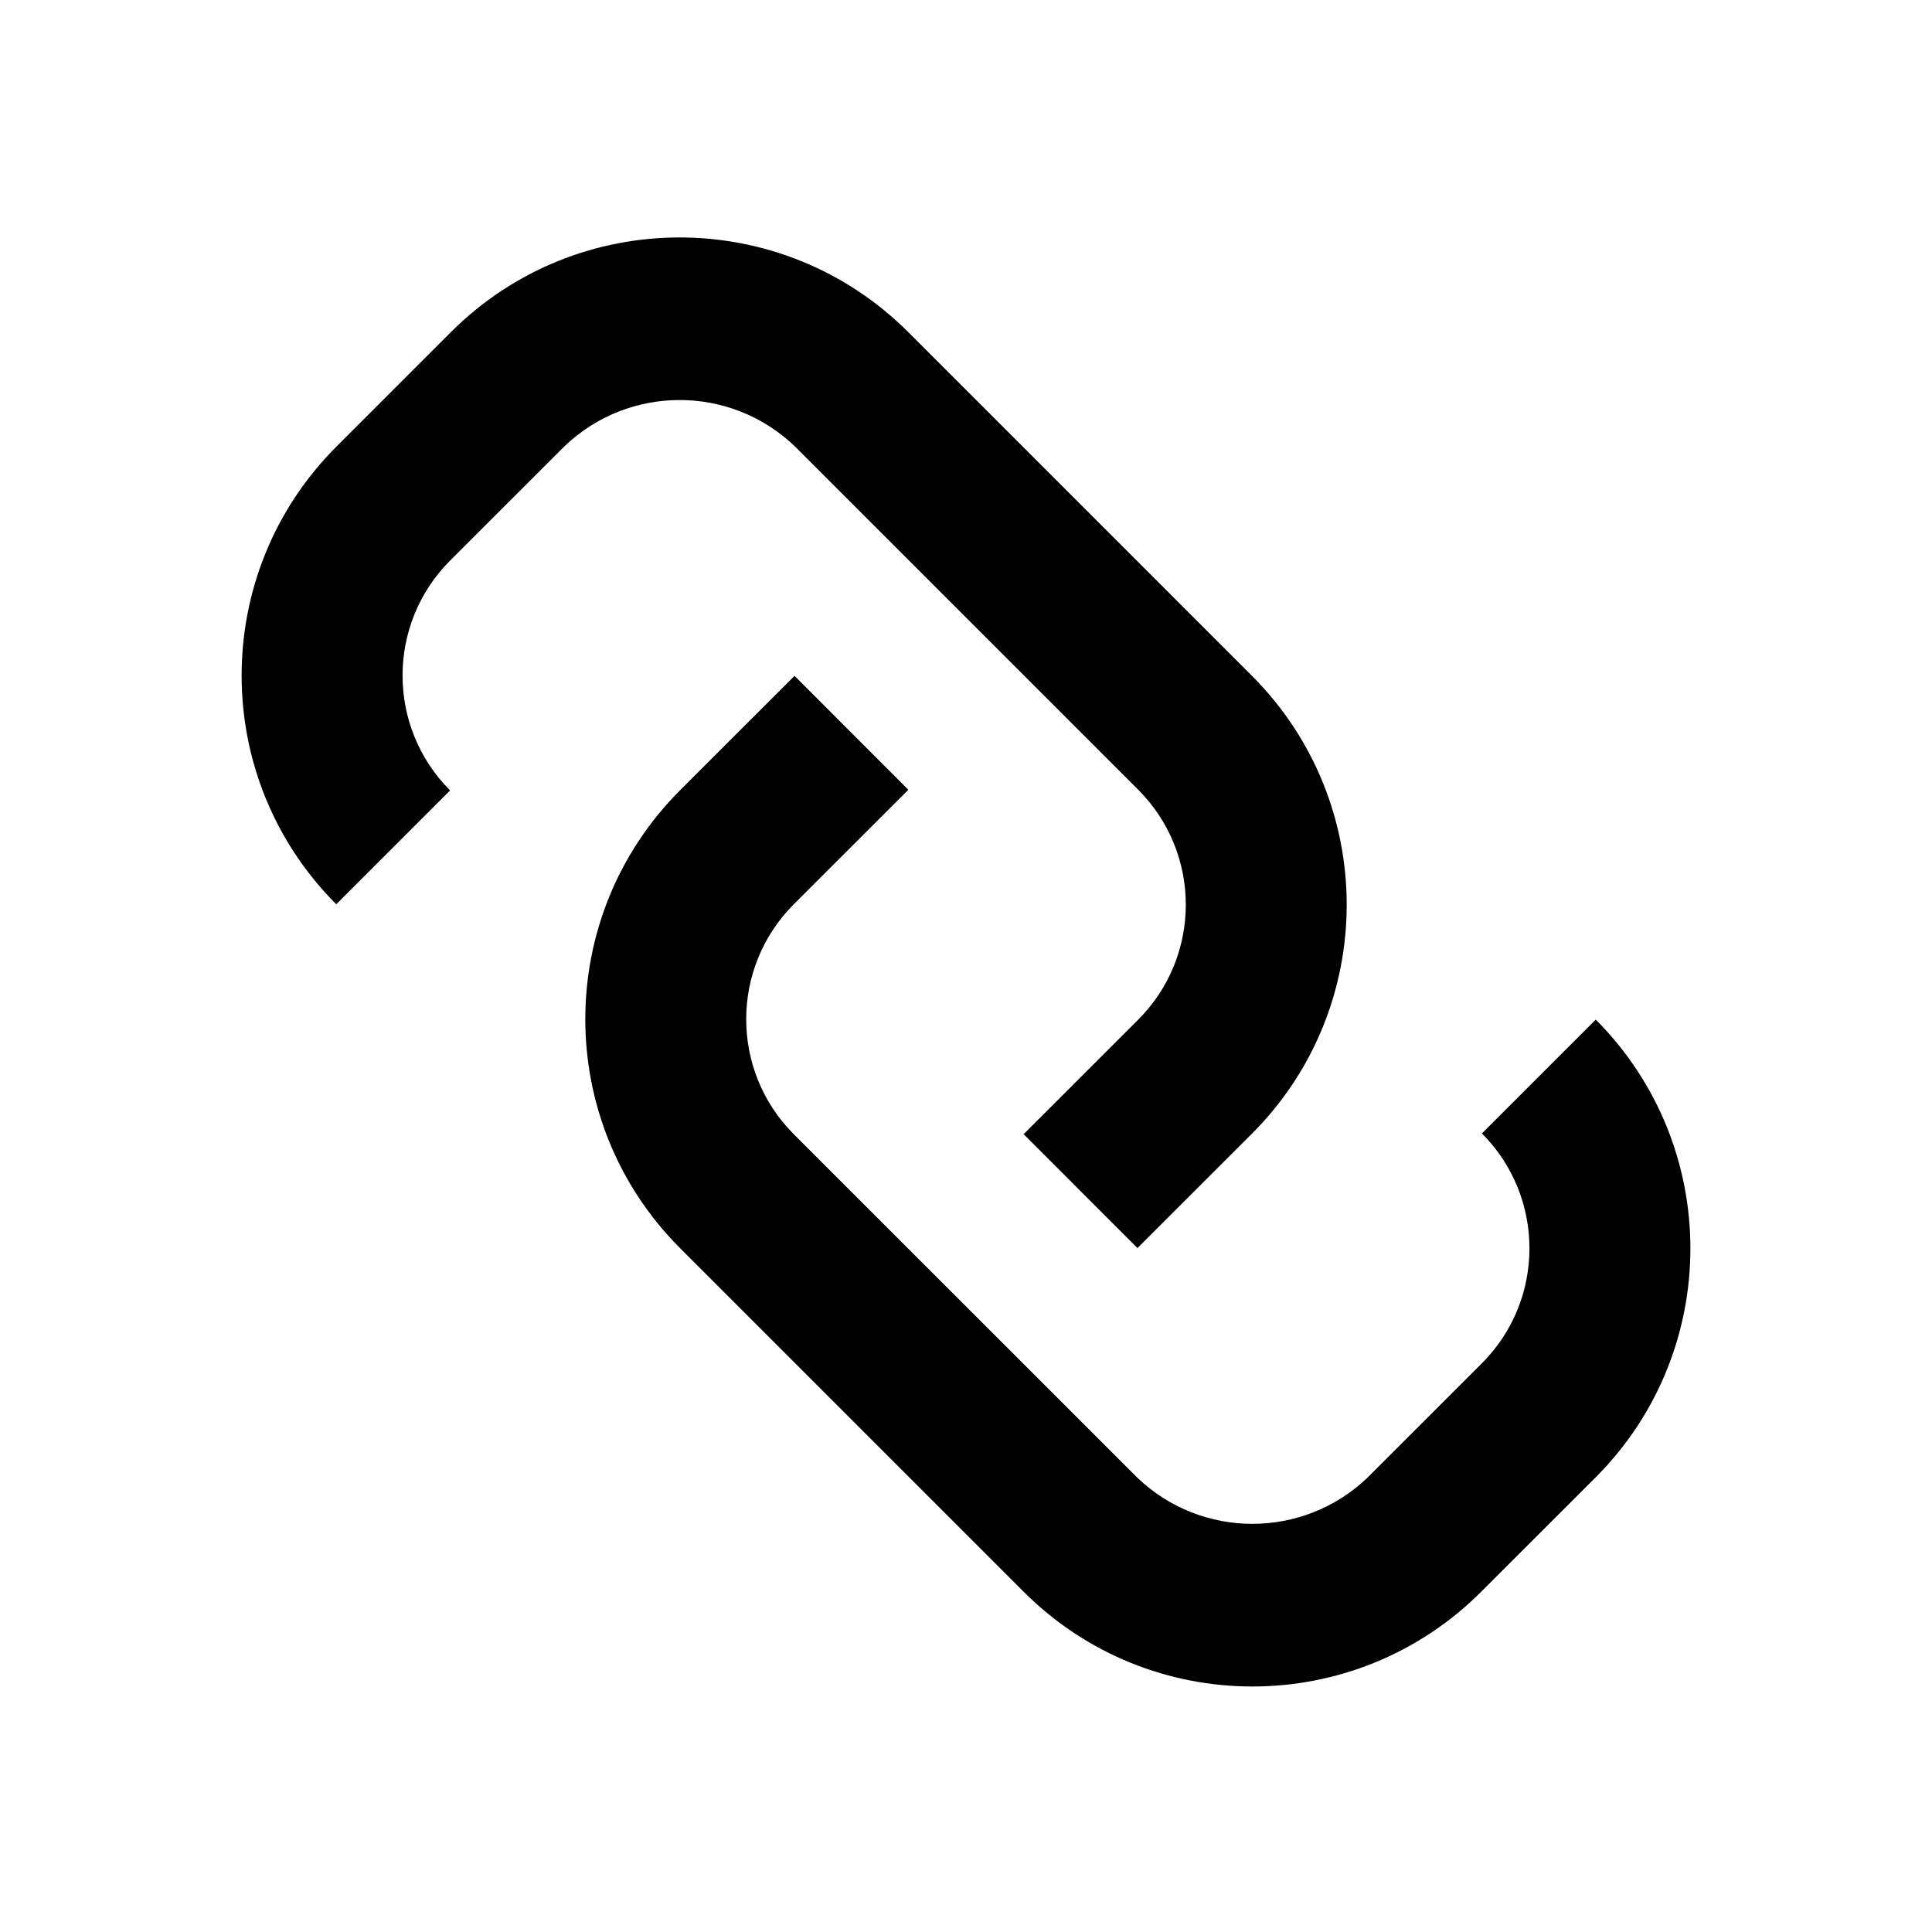
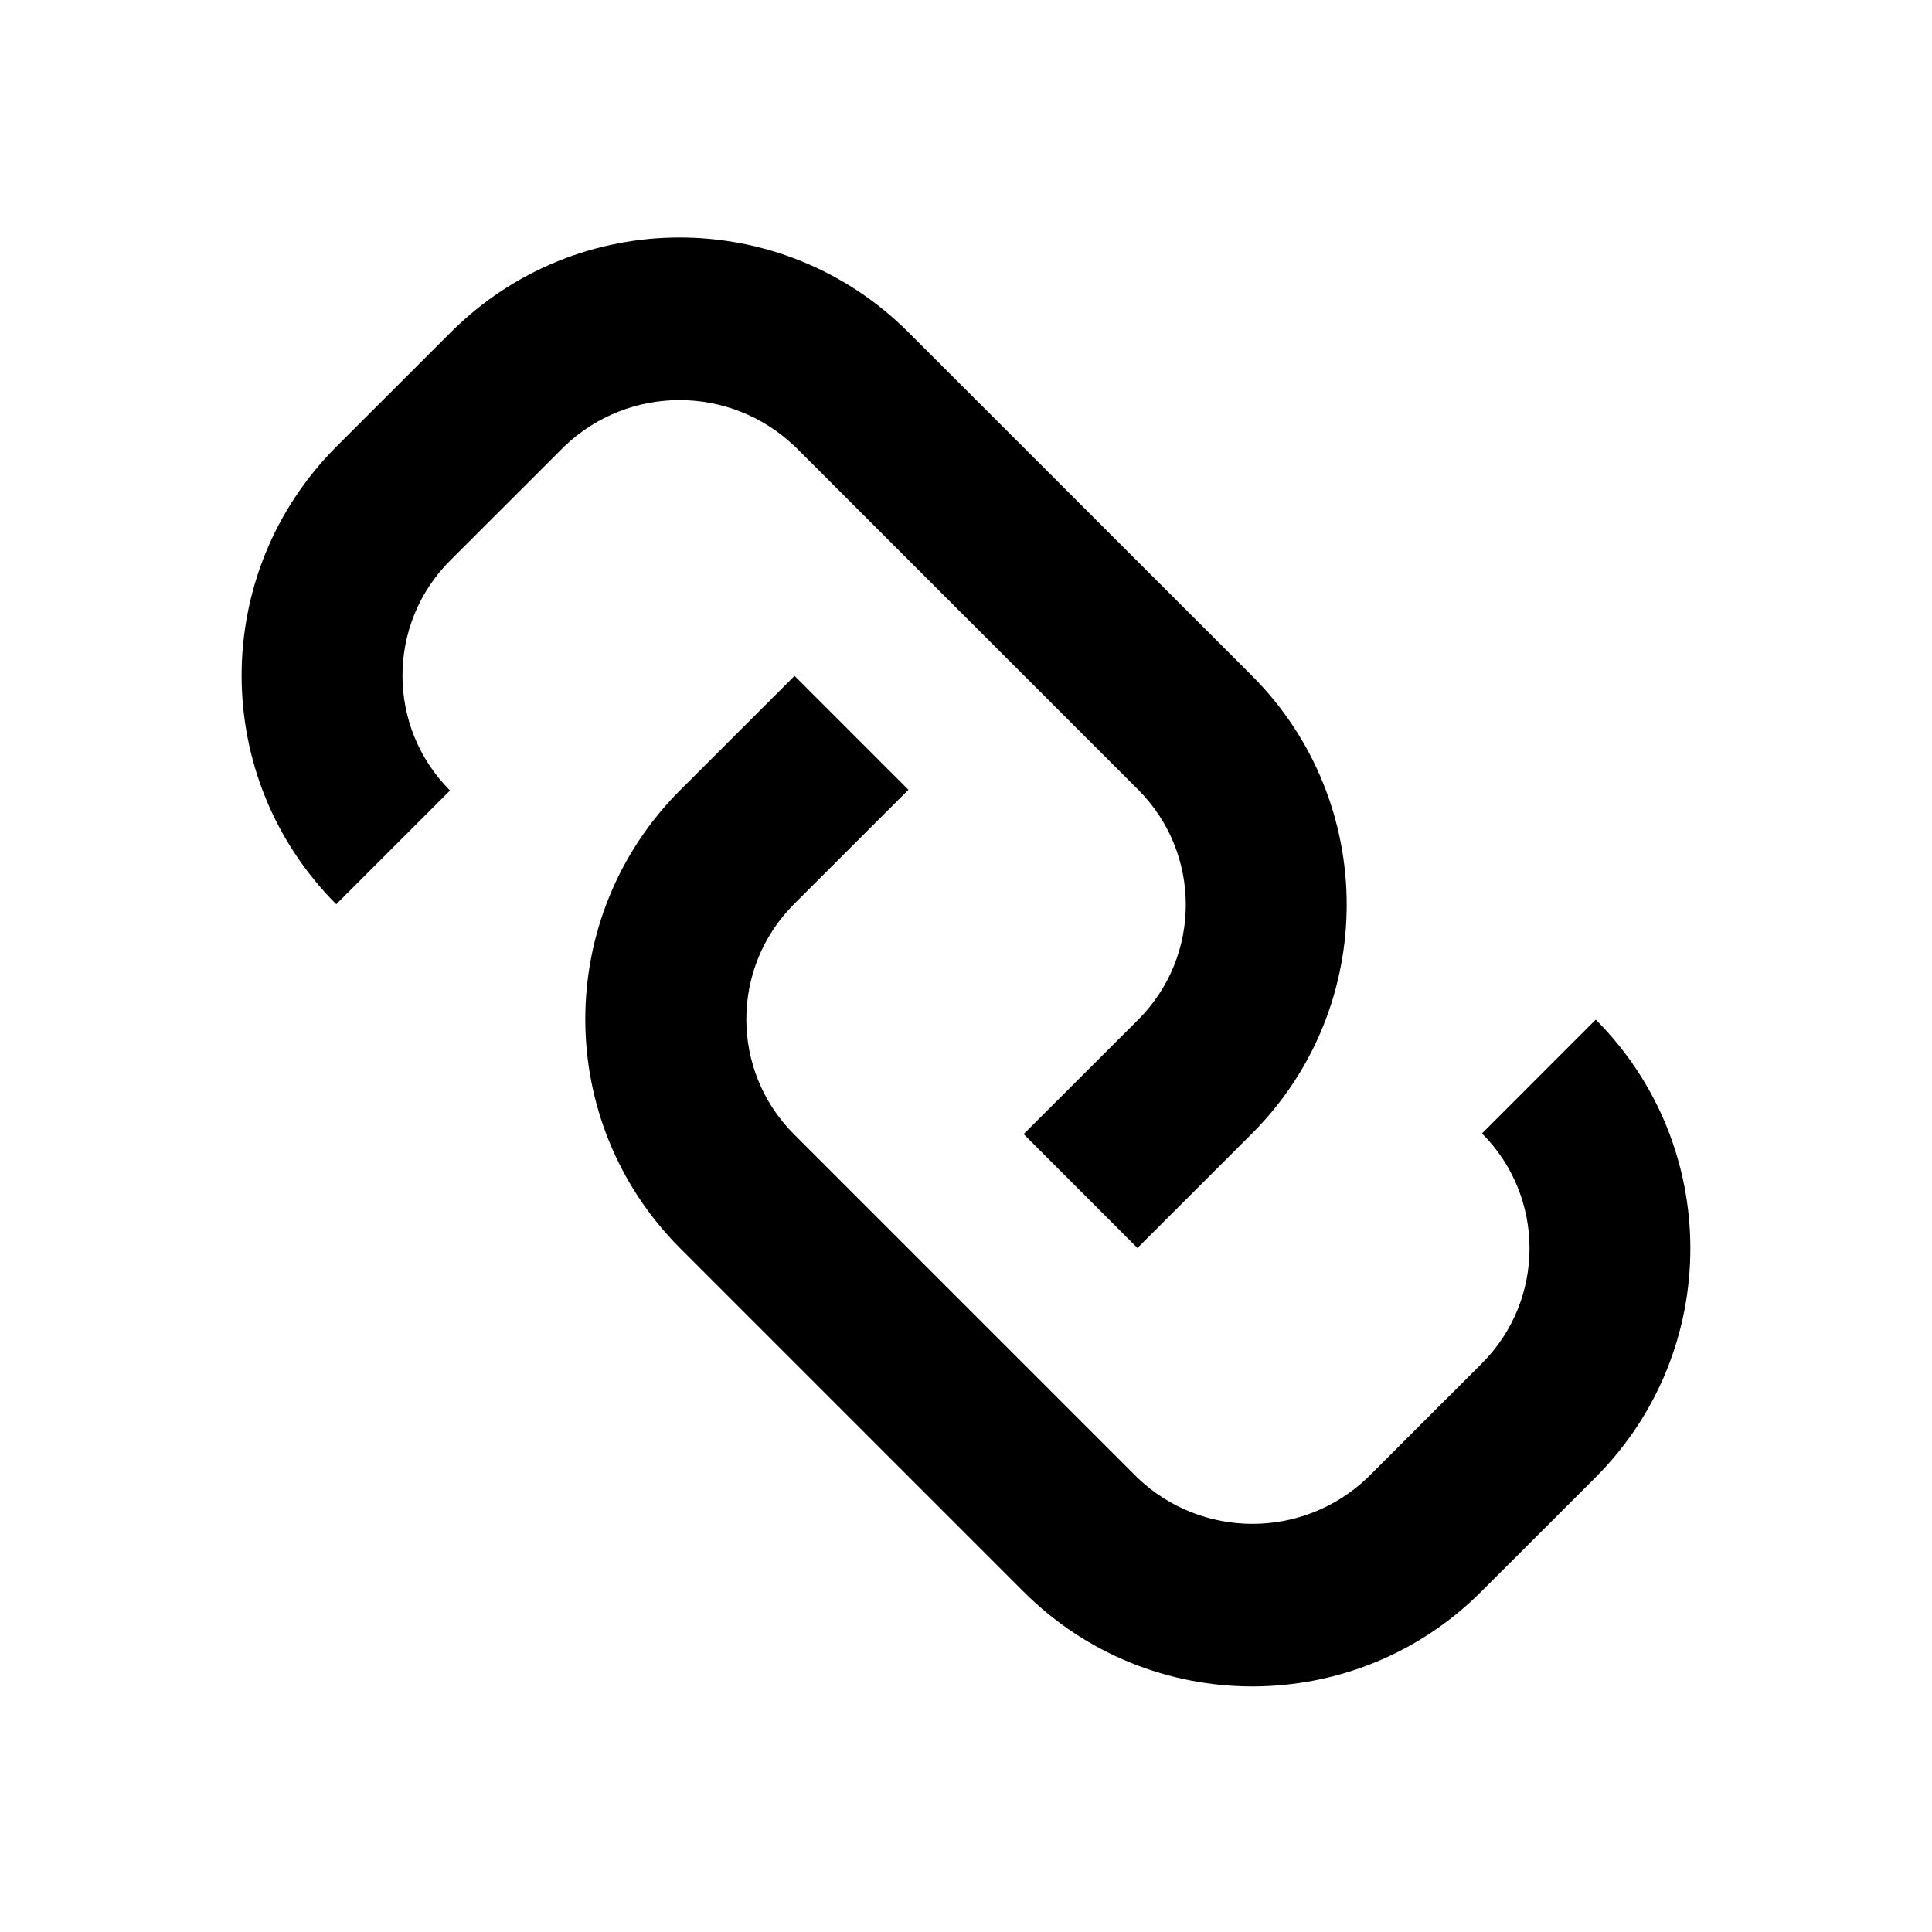
- <svg xmlns="http://www.w3.org/2000/svg" data-name="Layer 21" height="24" id="Layer_21" viewBox="0 0 24 24" width="24">
-   <path d="M9.87,5.541l4.27,4.27a2.021,2.021,0,0,1,0,2.855l-1.424,1.423,1.414,1.415,1.424-1.423a4.024,4.024,0,0,0,0-5.684L11.284,4.127a4.019,4.019,0,0,0-5.684,0L4.177,5.55a4.022,4.022,0,0,0,0,5.683L5.591,9.819a2.021,2.021,0,0,1,0-2.855L7.015,5.541A2.068,2.068,0,0,1,9.87,5.541Z" />
-   <path d="M19.823,12.666l-1.414,1.414a2.021,2.021,0,0,1,0,2.855L16.985,18.358a2.068,2.068,0,0,1-2.855,0L9.86,14.089a2.021,2.021,0,0,1,0-2.855L11.284,9.811,9.87,8.396,8.446,9.819a4.024,4.024,0,0,0,0,5.684l4.27,4.27a4.019,4.019,0,0,0,5.684 0l1.424-1.423A4.024,4.024,0,0,0,19.823,12.666Z" />
+ <svg xmlns="http://www.w3.org/2000/svg" width="24" height="24" data-name="Layer 21">
+   <path d="m9.87 5.541 4.27 4.27a2.021 2.021 0 0 1 0 2.855l-1.424 1.422 1.414 1.415 1.424-1.423a4.024 4.024 0 0 0 0-5.684l-4.27-4.269a4.019 4.019 0 0 0-5.683 0L4.177 5.55a4.022 4.022 0 0 0 0 5.683L5.59 9.82a2.021 2.021 0 0 1 0-2.855l1.424-1.423a2.068 2.068 0 0 1 2.855 0Z" />
+   <path d="M19.823 12.666 18.41 14.08a2.021 2.021 0 0 1 0 2.855l-1.424 1.423a2.068 2.068 0 0 1-2.855 0l-4.27-4.27a2.021 2.021 0 0 1 0-2.854l1.424-1.423L9.87 8.396 8.446 9.819a4.024 4.024 0 0 0 0 5.684l4.27 4.27a4.02 4.02 0 0 0 5.683 0l1.424-1.423a4.024 4.024 0 0 0 0-5.684Z" />
</svg>
